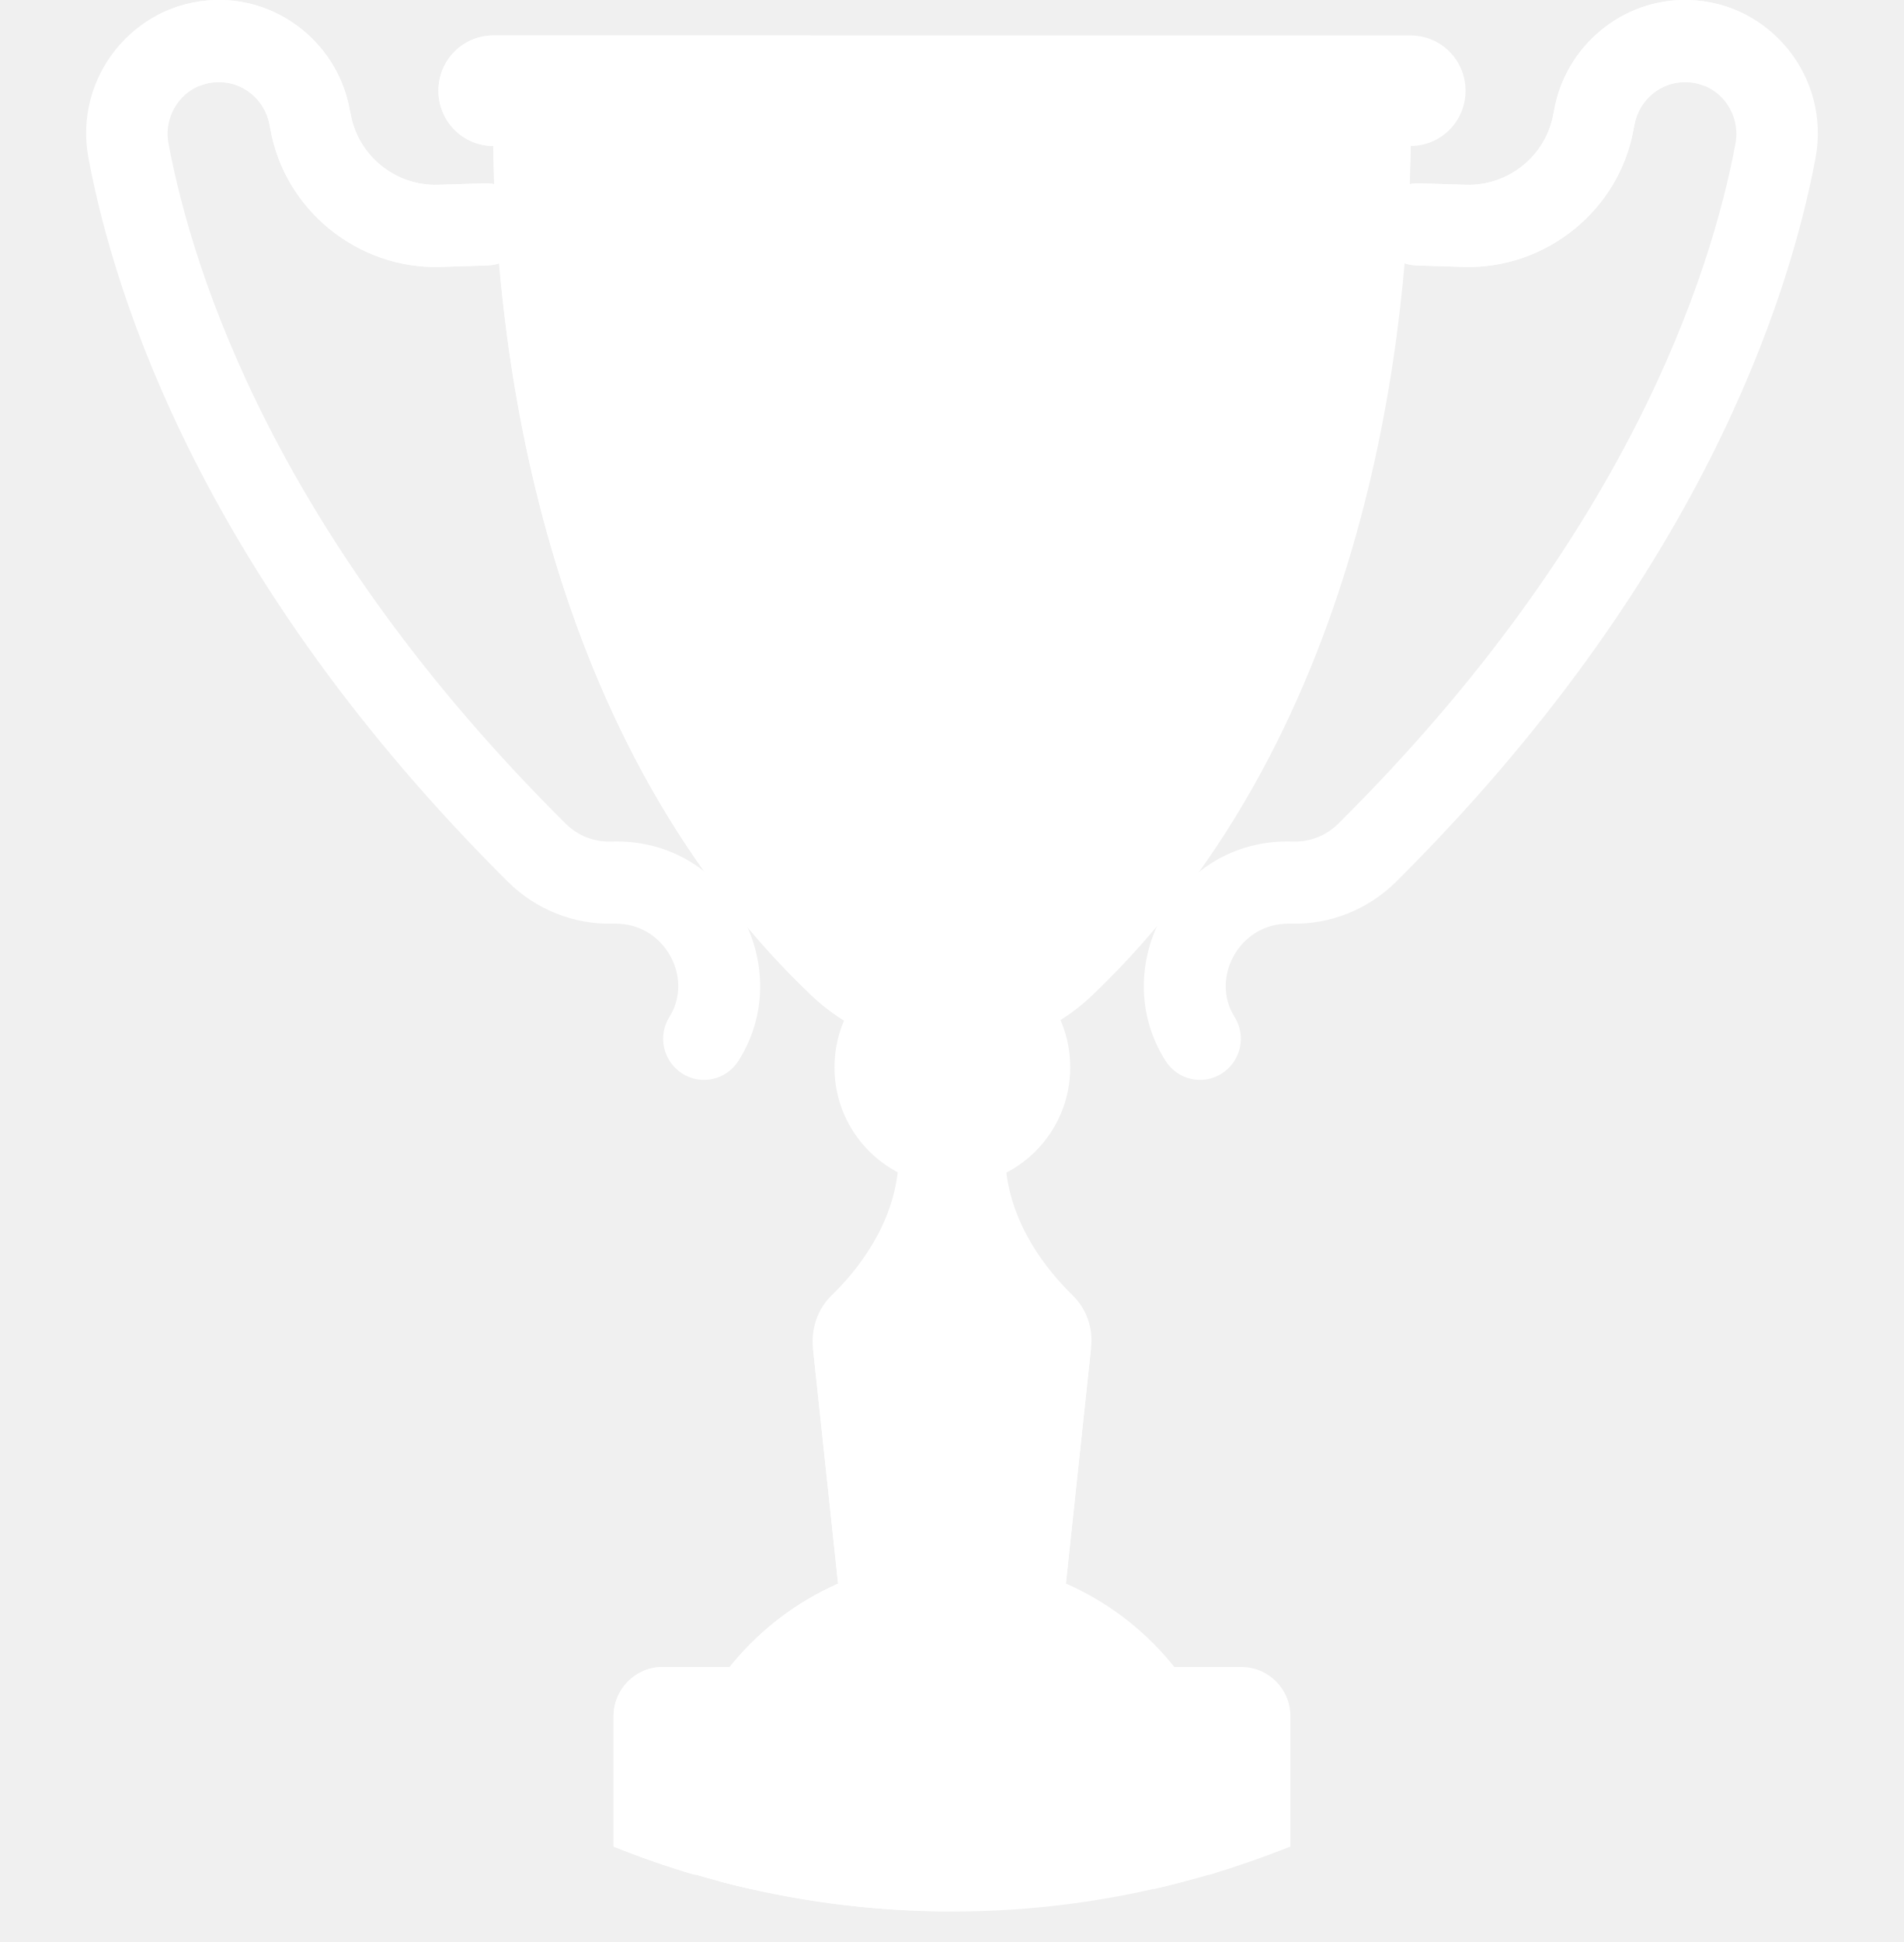
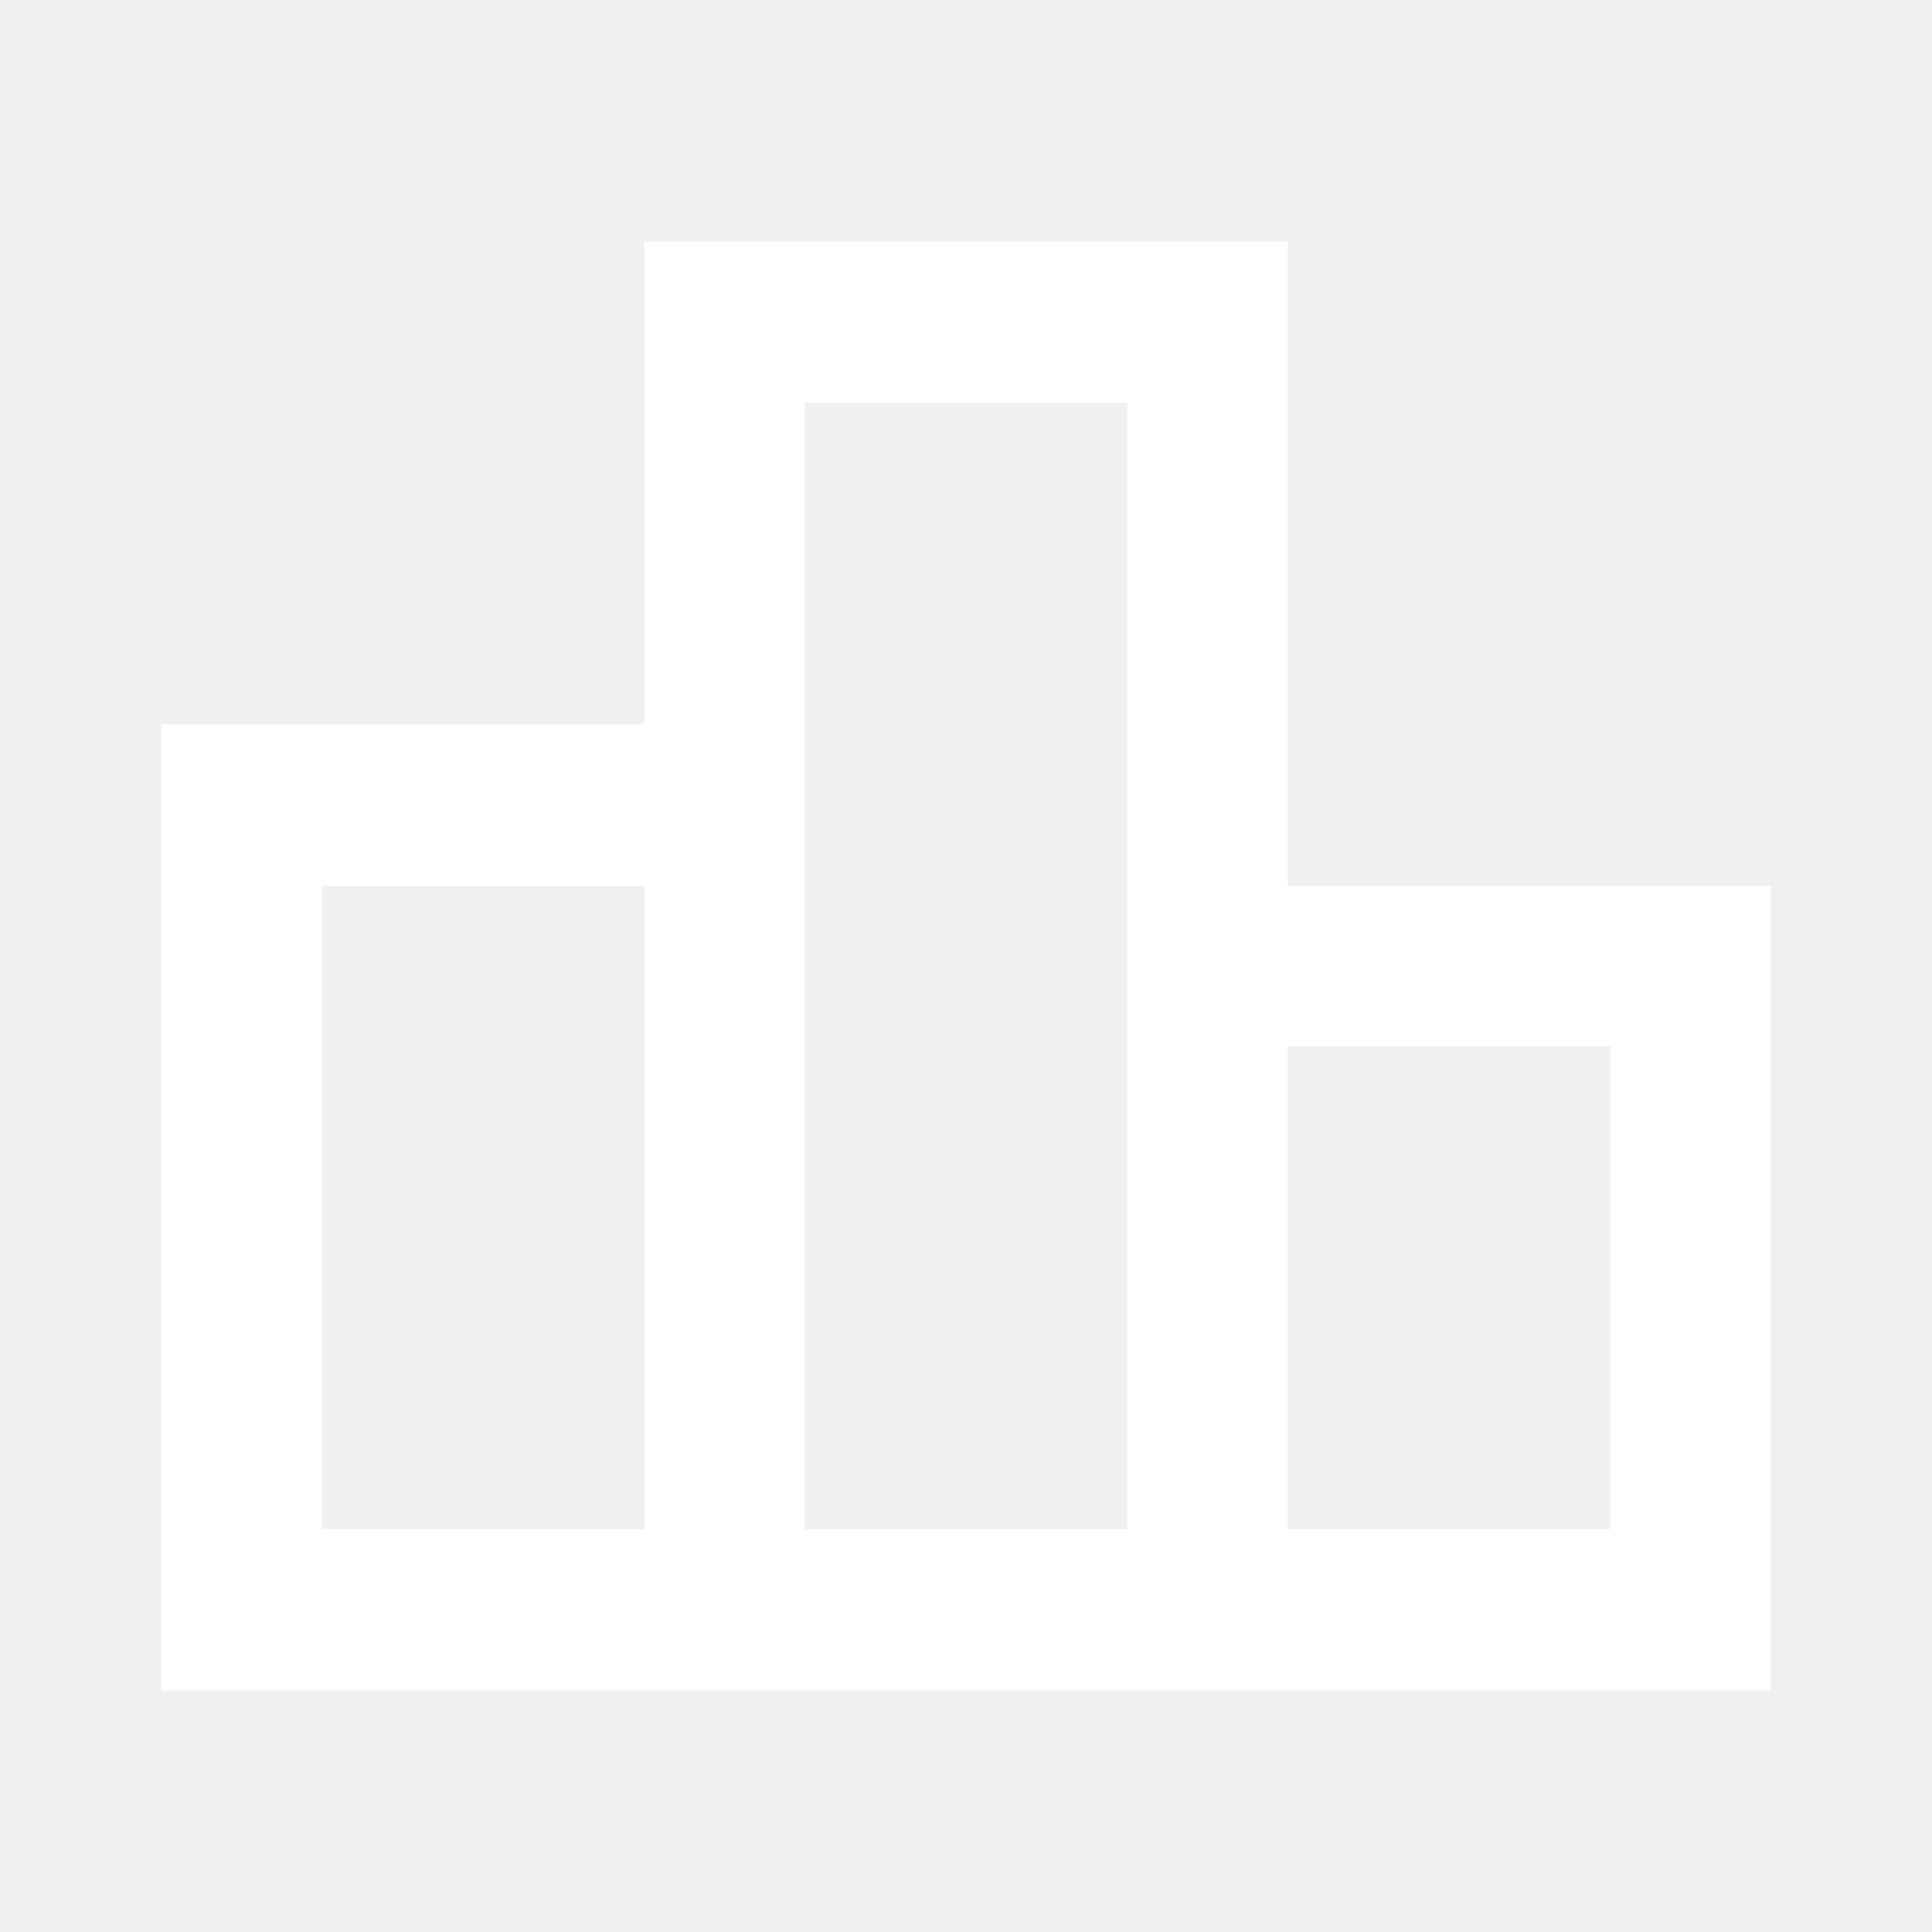
- <svg xmlns="http://www.w3.org/2000/svg" width="50" height="51" viewBox="0 0 46 51" fill="none">
-   <path d="M26.164 34.013C25.51 33.375 24.523 32.169 24.406 30.581C23.986 30.797 23.508 30.924 23 30.924C22.932 30.924 22.854 30.924 22.785 30.914V41.18C22.854 41.18 22.932 41.17 23 41.17C24.055 41.17 25.061 41.386 25.969 41.788L26.652 35.385C26.711 34.885 26.535 34.375 26.164 34.013Z" fill="white" />
-   <path d="M25.969 41.797L26.652 35.395C25.578 37.189 24.221 36.856 23.498 36.503C23.273 36.395 23.029 36.356 22.785 36.395V41.19C22.854 41.19 22.932 41.18 23 41.18C24.055 41.18 25.061 41.395 25.969 41.797Z" fill="white" />
-   <path d="M21.594 30.581C21.486 32.169 20.5 33.375 19.846 34.012C19.475 34.365 19.299 34.885 19.348 35.395L20.031 41.797C20.939 41.395 21.945 41.18 23 41.18V30.924C22.492 30.924 22.014 30.806 21.594 30.581Z" fill="white" />
-   <path d="M23 41.18V36.375C22.834 36.375 22.658 36.405 22.502 36.483C20.539 37.405 19.347 35.395 19.347 35.395L20.031 41.797C20.939 41.395 21.945 41.18 23 41.18Z" fill="white" />
-   <path d="M20.246 26.63C20.031 27.051 19.914 27.532 19.914 28.032C19.914 29.747 21.301 31.14 23.01 31.14C24.719 31.14 26.105 29.747 26.105 28.032C26.105 27.522 25.988 27.051 25.773 26.63C24.074 27.639 21.926 27.639 20.246 26.63Z" fill="white" />
-   <path d="M29.006 43.994C27.639 42.15 25.461 40.964 23 40.964C20.539 40.964 18.361 42.16 16.994 43.994H29.006Z" fill="white" />
-   <path d="M24.572 41.131C24.064 41.023 23.537 40.964 23 40.964C20.539 40.964 18.361 42.16 16.994 43.994H24.279C23.371 43.278 23.449 41.641 24.572 41.131Z" fill="white" />
-   <path d="M10.959 3.618C10.979 8.334 11.916 19.099 19.309 26.139C21.359 28.09 24.641 28.09 26.682 26.139C34.074 19.099 35.012 8.334 35.041 3.618H10.959Z" fill="white" />
-   <path d="M18.068 11.246C17.697 8.471 19.836 6 22.629 6H34.963C35.021 5.098 35.041 4.294 35.05 3.618H10.959C10.959 3.618 10.959 3.618 10.949 3.618C10.978 8.334 11.916 19.099 19.308 26.139C20.812 27.571 22.98 27.953 24.836 27.277C20.451 22.374 18.713 16.099 18.068 11.246Z" fill="white" />
-   <path d="M35.041 3.834H10.959C10.158 3.834 9.514 3.186 9.514 2.382C9.514 1.579 10.158 0.931 10.959 0.931H35.041C35.842 0.931 36.486 1.579 36.486 2.382C36.486 3.186 35.842 3.834 35.041 3.834Z" fill="white" />
-   <path d="M17.961 2.382C17.961 1.579 18.605 0.931 19.406 0.931H10.959C10.158 0.931 9.514 1.579 9.514 2.382C9.514 3.186 10.158 3.834 10.959 3.834H19.406C18.605 3.834 17.961 3.186 17.961 2.382Z" fill="white" />
-   <path d="M15.91 28.189C15.412 27.865 15.266 27.208 15.578 26.708C16.223 25.688 15.461 24.257 14.172 24.257C14.152 24.257 14.143 24.257 14.123 24.257H14.094C13.078 24.286 12.072 23.884 11.34 23.159C3.371 15.236 1.018 7.854 0.324 4.157C-0.076 2.039 1.506 0.059 3.654 -1.58509e-05C5.383 -0.049 6.896 1.206 7.189 2.912L7.209 3C7.404 4.089 8.381 4.883 9.494 4.853L10.744 4.814C11.33 4.804 11.828 5.265 11.848 5.863C11.867 6.461 11.398 6.952 10.803 6.971L9.553 7.01C7.394 7.069 5.471 5.51 5.1 3.383L5.08 3.285C4.963 2.618 4.387 2.137 3.713 2.157C2.863 2.177 2.277 2.961 2.424 3.765C3.068 7.206 5.285 14.119 12.854 21.629C13.166 21.943 13.605 22.119 14.045 22.1H14.074C17.141 22.012 18.947 25.404 17.395 27.855C17.072 28.365 16.408 28.512 15.91 28.189Z" fill="white" />
-   <path d="M30.598 43.778H15.402C14.699 43.778 14.113 44.356 14.113 45.072V48.494C14.797 48.769 15.5 49.014 16.223 49.229H29.777C30.49 49.014 31.193 48.769 31.887 48.494V45.072C31.887 44.356 31.311 43.778 30.598 43.778Z" fill="white" />
-   <path d="M14.113 45.072V48.494C14.797 48.769 15.5 49.014 16.223 49.229H22.795V48.592C22.795 48.082 23.117 47.719 23.391 47.504C23.557 47.376 23.605 47.131 23.508 46.945C23.273 46.494 23.469 46.082 23.635 45.856C23.732 45.729 23.742 45.562 23.674 45.415C23.391 44.778 23.625 44.347 23.898 44.092C23.986 44.003 24.035 43.895 24.035 43.778H15.402C14.69 43.778 14.113 44.356 14.113 45.072Z" fill="white" />
-   <path d="M28.332 46.464H17.668C17.238 46.464 16.896 46.808 16.896 47.239V49.406C18.84 49.916 20.891 50.2 23 50.2C25.109 50.2 27.15 49.925 29.104 49.406V47.239C29.104 46.817 28.752 46.464 28.332 46.464Z" fill="white" />
-   <path d="M23.381 47.504C23.547 47.376 23.596 47.131 23.498 46.945C23.41 46.778 23.381 46.611 23.391 46.464H17.658C17.229 46.464 16.887 46.808 16.887 47.239V49.406C18.771 49.906 20.744 50.18 22.775 50.19V48.582C22.785 48.072 23.117 47.71 23.381 47.504Z" fill="white" />
-   <path d="M28.332 45.66H17.668C16.799 45.66 16.096 46.366 16.096 47.239V49.18C16.623 49.337 17.16 49.484 17.697 49.602V47.268H28.293V49.612C28.84 49.484 29.367 49.347 29.895 49.19V47.249C29.904 46.366 29.201 45.66 28.332 45.66Z" fill="white" />
-   <path d="M23.508 46.945C23.273 46.494 23.469 46.082 23.635 45.856C23.674 45.798 23.703 45.729 23.713 45.66H17.678C16.809 45.66 16.105 46.366 16.105 47.239V49.18C16.633 49.337 17.17 49.484 17.707 49.602V47.268H23.537C23.566 47.17 23.557 47.053 23.508 46.945Z" fill="white" />
-   <path d="M24.725 29.18C24.767 28.591 24.325 28.08 23.739 28.038C23.152 27.996 22.643 28.44 22.601 29.029C22.56 29.617 23.001 30.128 23.588 30.17C24.174 30.212 24.683 29.769 24.725 29.18Z" fill="white" />
-   <path d="M25.012 12.991C25.6 12.991 26.076 12.513 26.076 11.922C26.076 11.332 25.6 10.854 25.012 10.854C24.424 10.854 23.947 11.332 23.947 11.922C23.947 12.513 24.424 12.991 25.012 12.991Z" fill="white" />
-   <path d="M28.566 11.589C29.623 11.589 30.48 10.729 30.48 9.667C30.48 8.606 29.623 7.746 28.566 7.746C27.509 7.746 26.652 8.606 26.652 9.667C26.652 10.729 27.509 11.589 28.566 11.589Z" fill="white" />
-   <path d="M3.332 1.765C3.332 1.941 3.303 2.098 3.244 2.255C3.391 2.196 3.547 2.157 3.713 2.157C4.387 2.137 4.963 2.628 5.08 3.285L5.1 3.383C5.471 5.51 7.395 7.069 9.553 7.01L10.803 6.971C11.398 6.952 11.857 6.461 11.848 5.863C11.828 5.265 11.34 4.804 10.744 4.814L9.494 4.853C8.381 4.883 7.404 4.089 7.209 3L7.189 2.912C6.896 1.206 5.383 -0.049 3.654 -1.58513e-05C3.088 0.02 2.561 0.167 2.092 0.422C2.785 0.471 3.332 1.049 3.332 1.765Z" fill="white" />
-   <path d="M30.09 28.189C30.588 27.865 30.734 27.208 30.422 26.708C29.777 25.688 30.539 24.257 31.828 24.257C31.848 24.257 31.857 24.257 31.877 24.257H31.906C32.922 24.286 33.928 23.884 34.66 23.159C42.629 15.236 44.982 7.854 45.676 4.157C46.076 2.039 44.494 0.059 42.346 -1.58509e-05C40.617 -0.049 39.103 1.206 38.81 2.912L38.791 3C38.596 4.089 37.619 4.883 36.506 4.853L35.256 4.814C34.67 4.804 34.172 5.265 34.152 5.863C34.133 6.461 34.601 6.952 35.197 6.971L36.447 7.01C38.605 7.069 40.529 5.51 40.9 3.383L40.92 3.285C41.037 2.618 41.613 2.137 42.287 2.157C43.137 2.177 43.722 2.961 43.576 3.765C42.931 7.216 40.715 14.119 33.146 21.629C32.834 21.943 32.394 22.119 31.955 22.1H31.926C28.859 22.012 27.053 25.404 28.605 27.855C28.928 28.365 29.592 28.512 30.09 28.189Z" fill="white" />
-   <path d="M42.668 1.765C42.668 1.941 42.697 2.098 42.756 2.255C42.609 2.196 42.453 2.157 42.287 2.157C41.613 2.137 41.037 2.628 40.92 3.285L40.9 3.383C40.529 5.51 38.605 7.069 36.447 7.01L35.197 6.971C34.602 6.952 34.142 6.461 34.152 5.863C34.172 5.265 34.66 4.804 35.256 4.814L36.506 4.853C37.619 4.883 38.596 4.089 38.791 3L38.81 2.912C39.103 1.206 40.617 -0.049 42.346 -1.58513e-05C42.912 0.02 43.439 0.167 43.908 0.422C43.215 0.471 42.668 1.049 42.668 1.765Z" fill="white" />
+ <svg xmlns="http://www.w3.org/2000/svg" aria-hidden="true" role="img" class="iconify iconify--ic" width="32" height="32" preserveAspectRatio="xMidYMid meet" viewBox="0 0 24 24">
+   <path d="M16 11V3H8v6H2v12h20V11h-6zm-6-6h4v14h-4V5zm-6 6h4v8H4v-8zm16 8h-4v-6h4v6z" fill="#fff" />
</svg>
